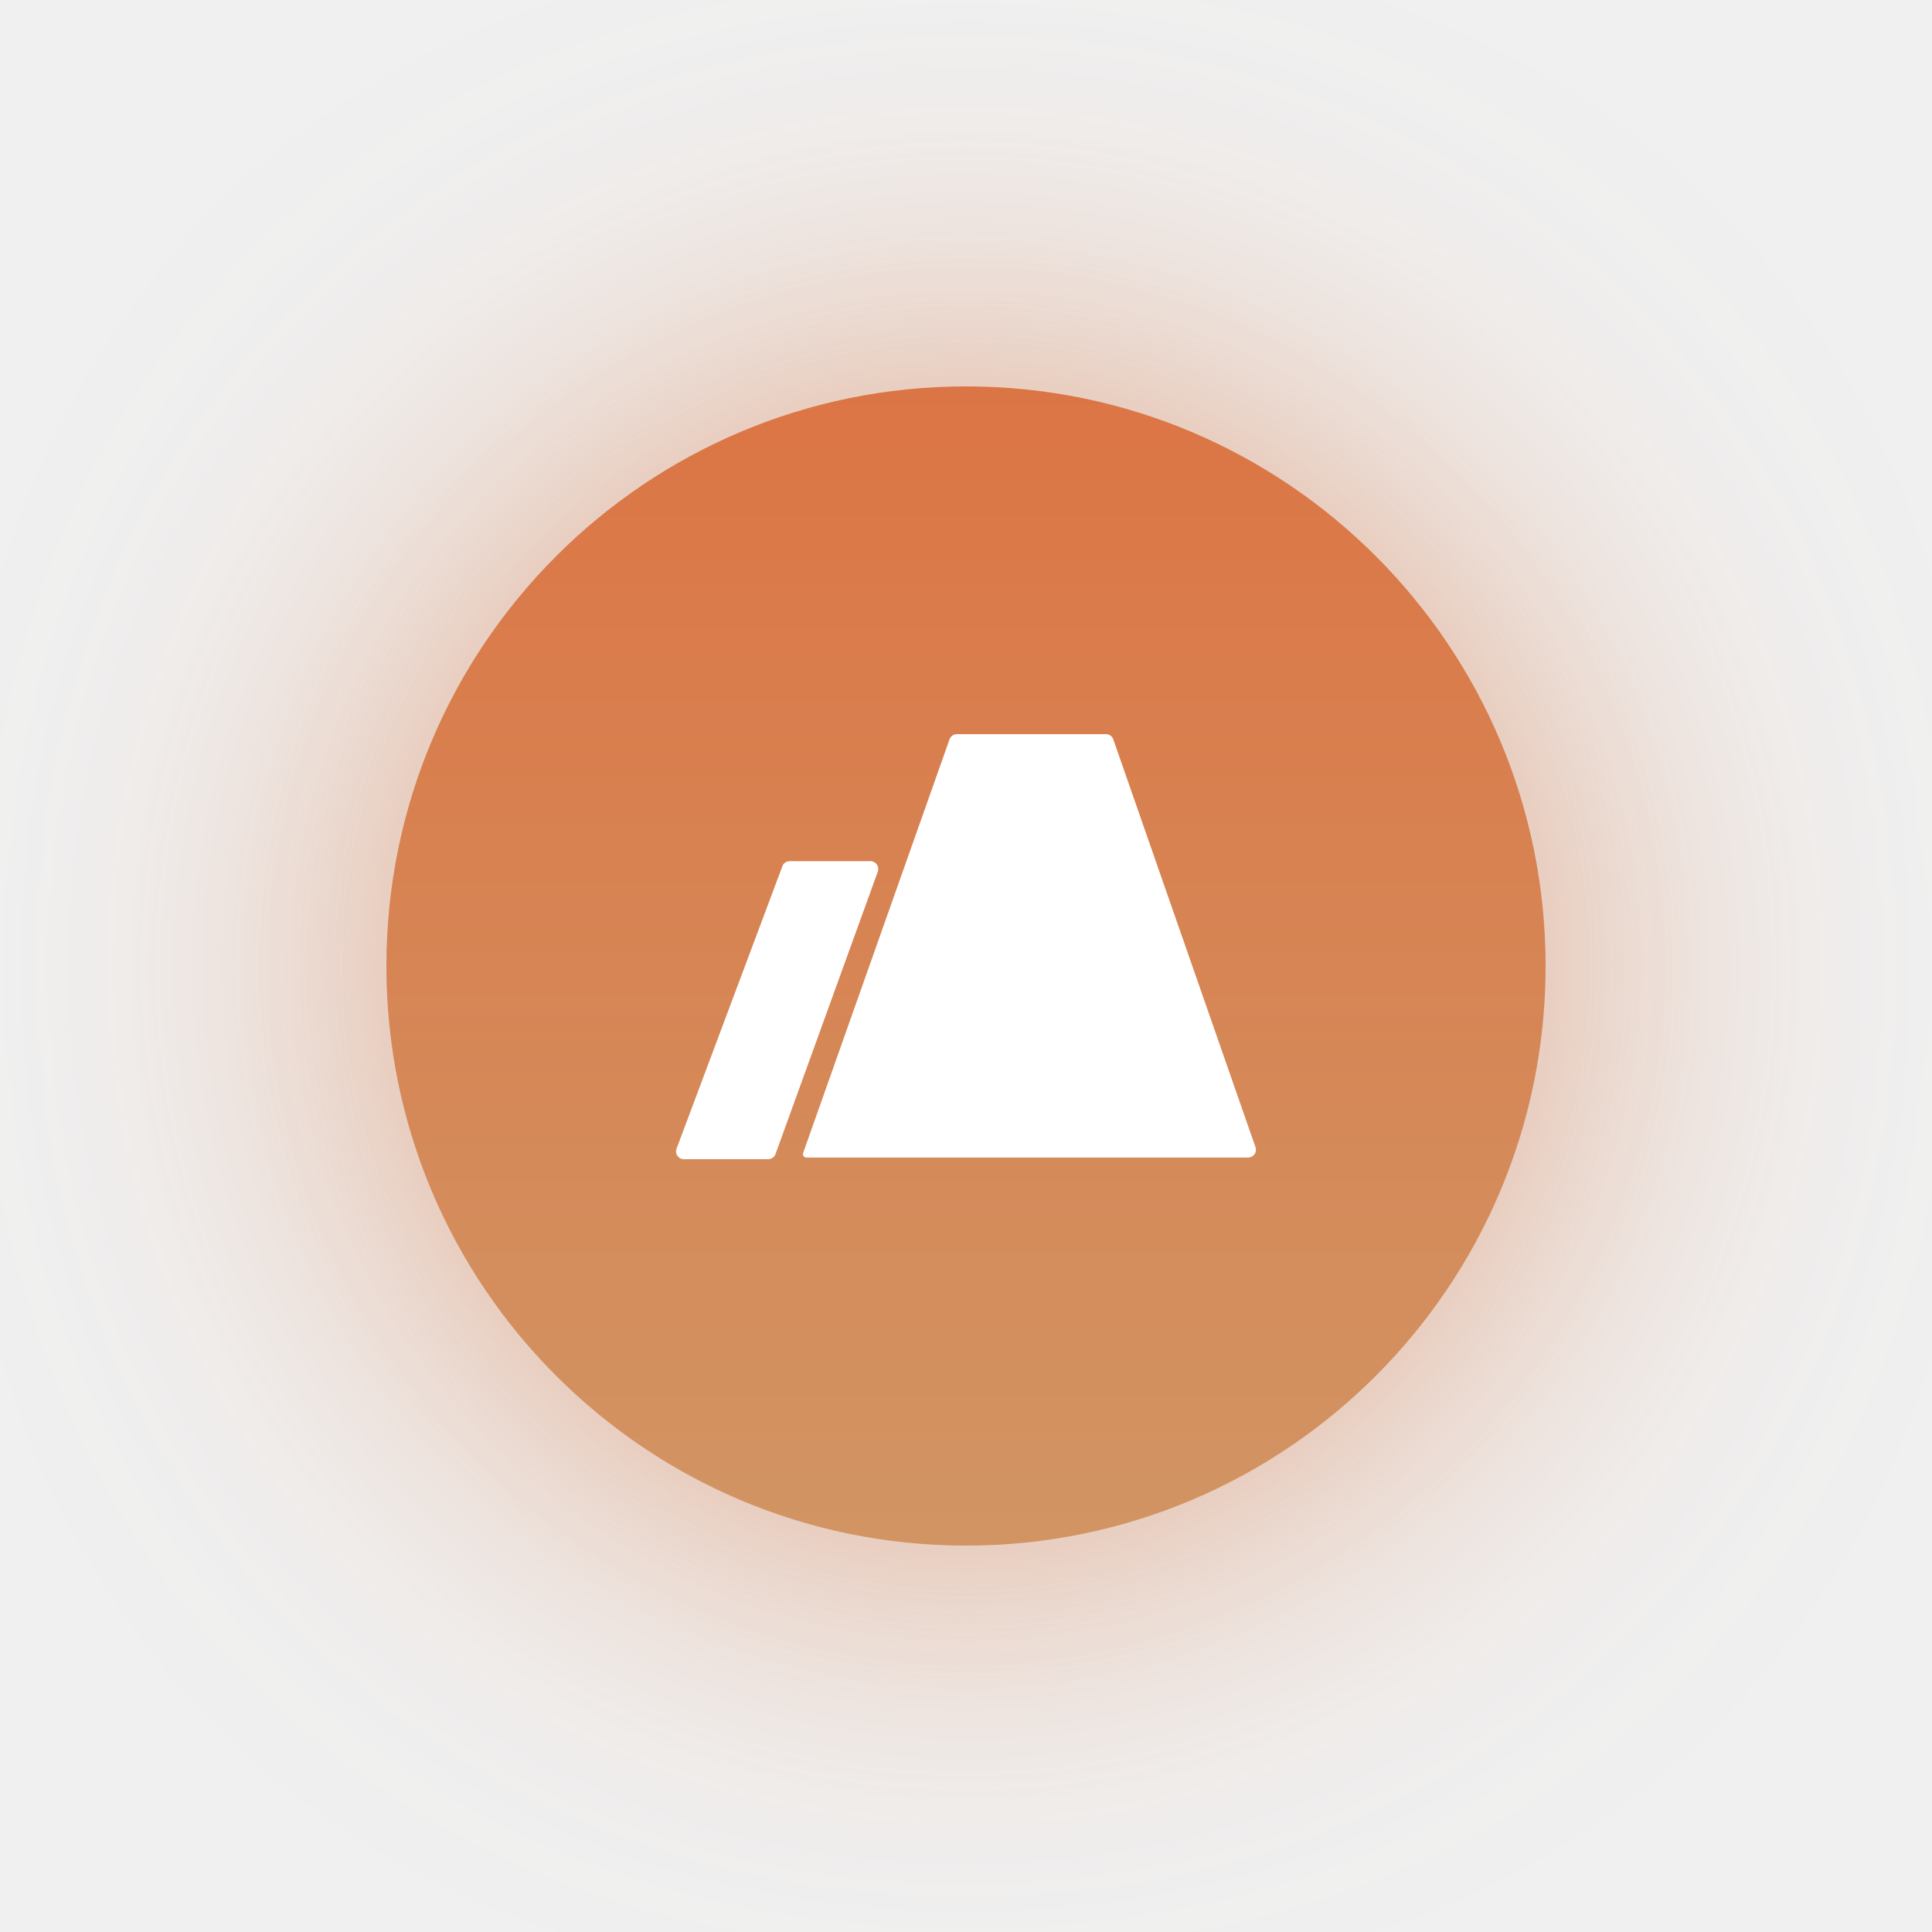
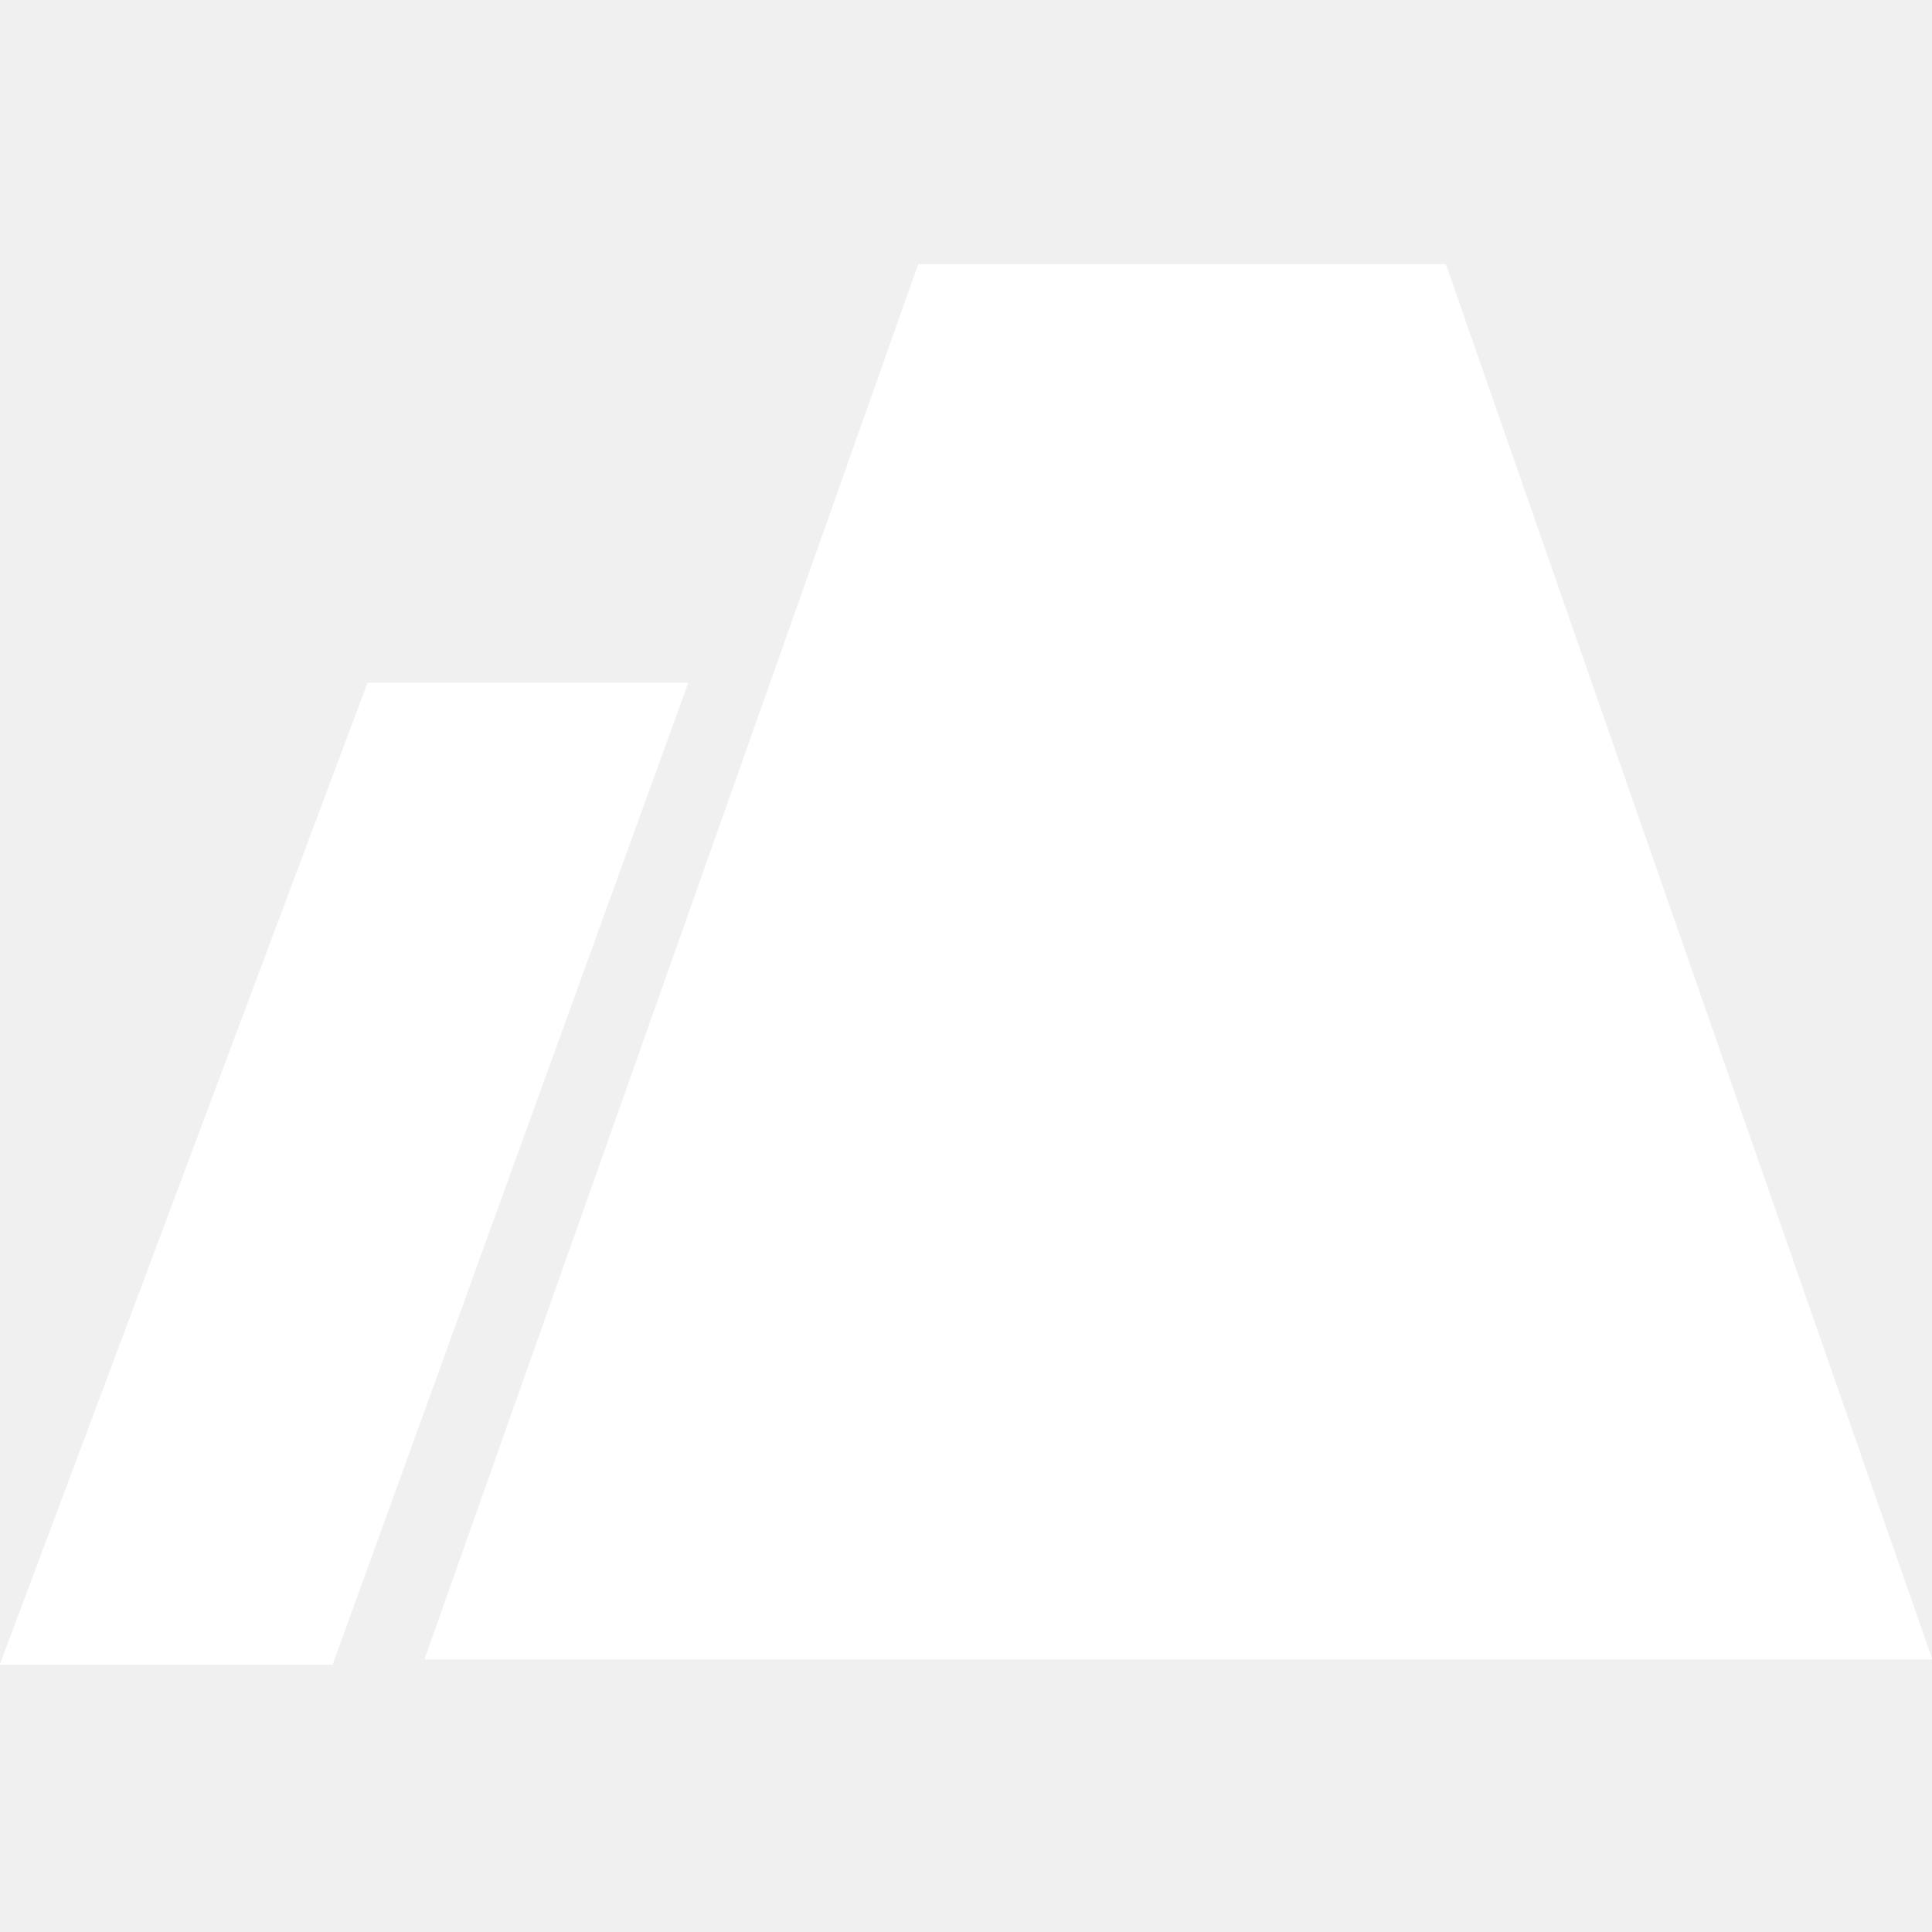
- <svg xmlns="http://www.w3.org/2000/svg" width="50" height="50" viewBox="0 0 50 50" fill="none">
-   <g filter="url(#filter0_d)">
-     <rect x="10" y="10" width="30" height="30" rx="15" fill="url(#paint0_linear)" />
-   </g>
-   <path fill-rule="evenodd" clip-rule="evenodd" d="M20.868 29.957C20.807 29.957 20.765 29.897 20.785 29.84L24.574 19.134C24.602 19.054 24.678 19 24.763 19H28.622C28.707 19 28.784 19.054 28.812 19.135L32.492 29.69C32.538 29.821 32.44 29.957 32.302 29.957H20.868ZM17.698 30C17.557 30 17.46 29.86 17.509 29.728L20.248 22.418C20.277 22.339 20.352 22.287 20.436 22.287H22.529C22.668 22.287 22.765 22.426 22.718 22.557L20.07 29.867C20.041 29.947 19.966 30 19.881 30H17.698Z" fill="white" />
-   <defs>
-     <filter id="filter0_d" x="0" y="0" width="50" height="50" filterUnits="userSpaceOnUse" color-interpolation-filters="sRGB">
-       <feFlood flood-opacity="0" result="BackgroundImageFix" />
-       <feColorMatrix in="SourceAlpha" type="matrix" values="0 0 0 0 0 0 0 0 0 0 0 0 0 0 0 0 0 0 127 0" />
-       <feOffset />
-       <feGaussianBlur stdDeviation="5" />
-       <feColorMatrix type="matrix" values="0 0 0 0 0.847 0 0 0 0 0.51 0 0 0 0 0.333 0 0 0 0.7 0" />
-       <feBlend mode="normal" in2="BackgroundImageFix" result="effect1_dropShadow" />
-       <feBlend mode="normal" in="SourceGraphic" in2="effect1_dropShadow" result="shape" />
-     </filter>
-     <linearGradient id="paint0_linear" x1="10.193" y1="10" x2="10.193" y2="39.613" gradientUnits="userSpaceOnUse">
-       <stop stop-color="#DC7545" />
-       <stop offset="1" stop-color="#D29463" />
-     </linearGradient>
-   </defs>
+ <svg xmlns="http://www.w3.org/2000/svg" width="512" height="512" viewBox="0 0 512 512" fill="none">
+   <path fill-rule="evenodd" clip-rule="evenodd" d="M112.764 439.754C112.625 439.754 112.528 439.617 112.574 439.486L243.289 70.134C243.318 70.054 243.394 70 243.479 70H383.021C383.106 70 383.183 70.054 383.211 70.135L511.987 439.487C512.032 439.618 511.935 439.754 511.797 439.754H116.692H112.764ZM0.201 441.199C0.061 441.199 -0.036 441.059 0.013 440.928L97.353 181.056C97.382 180.977 97.457 180.925 97.541 180.925H182.118C182.258 180.925 182.355 181.064 182.307 181.195L88.182 441.067C88.153 441.146 88.078 441.199 87.993 441.199H0.201Z" fill="white" />
</svg>
